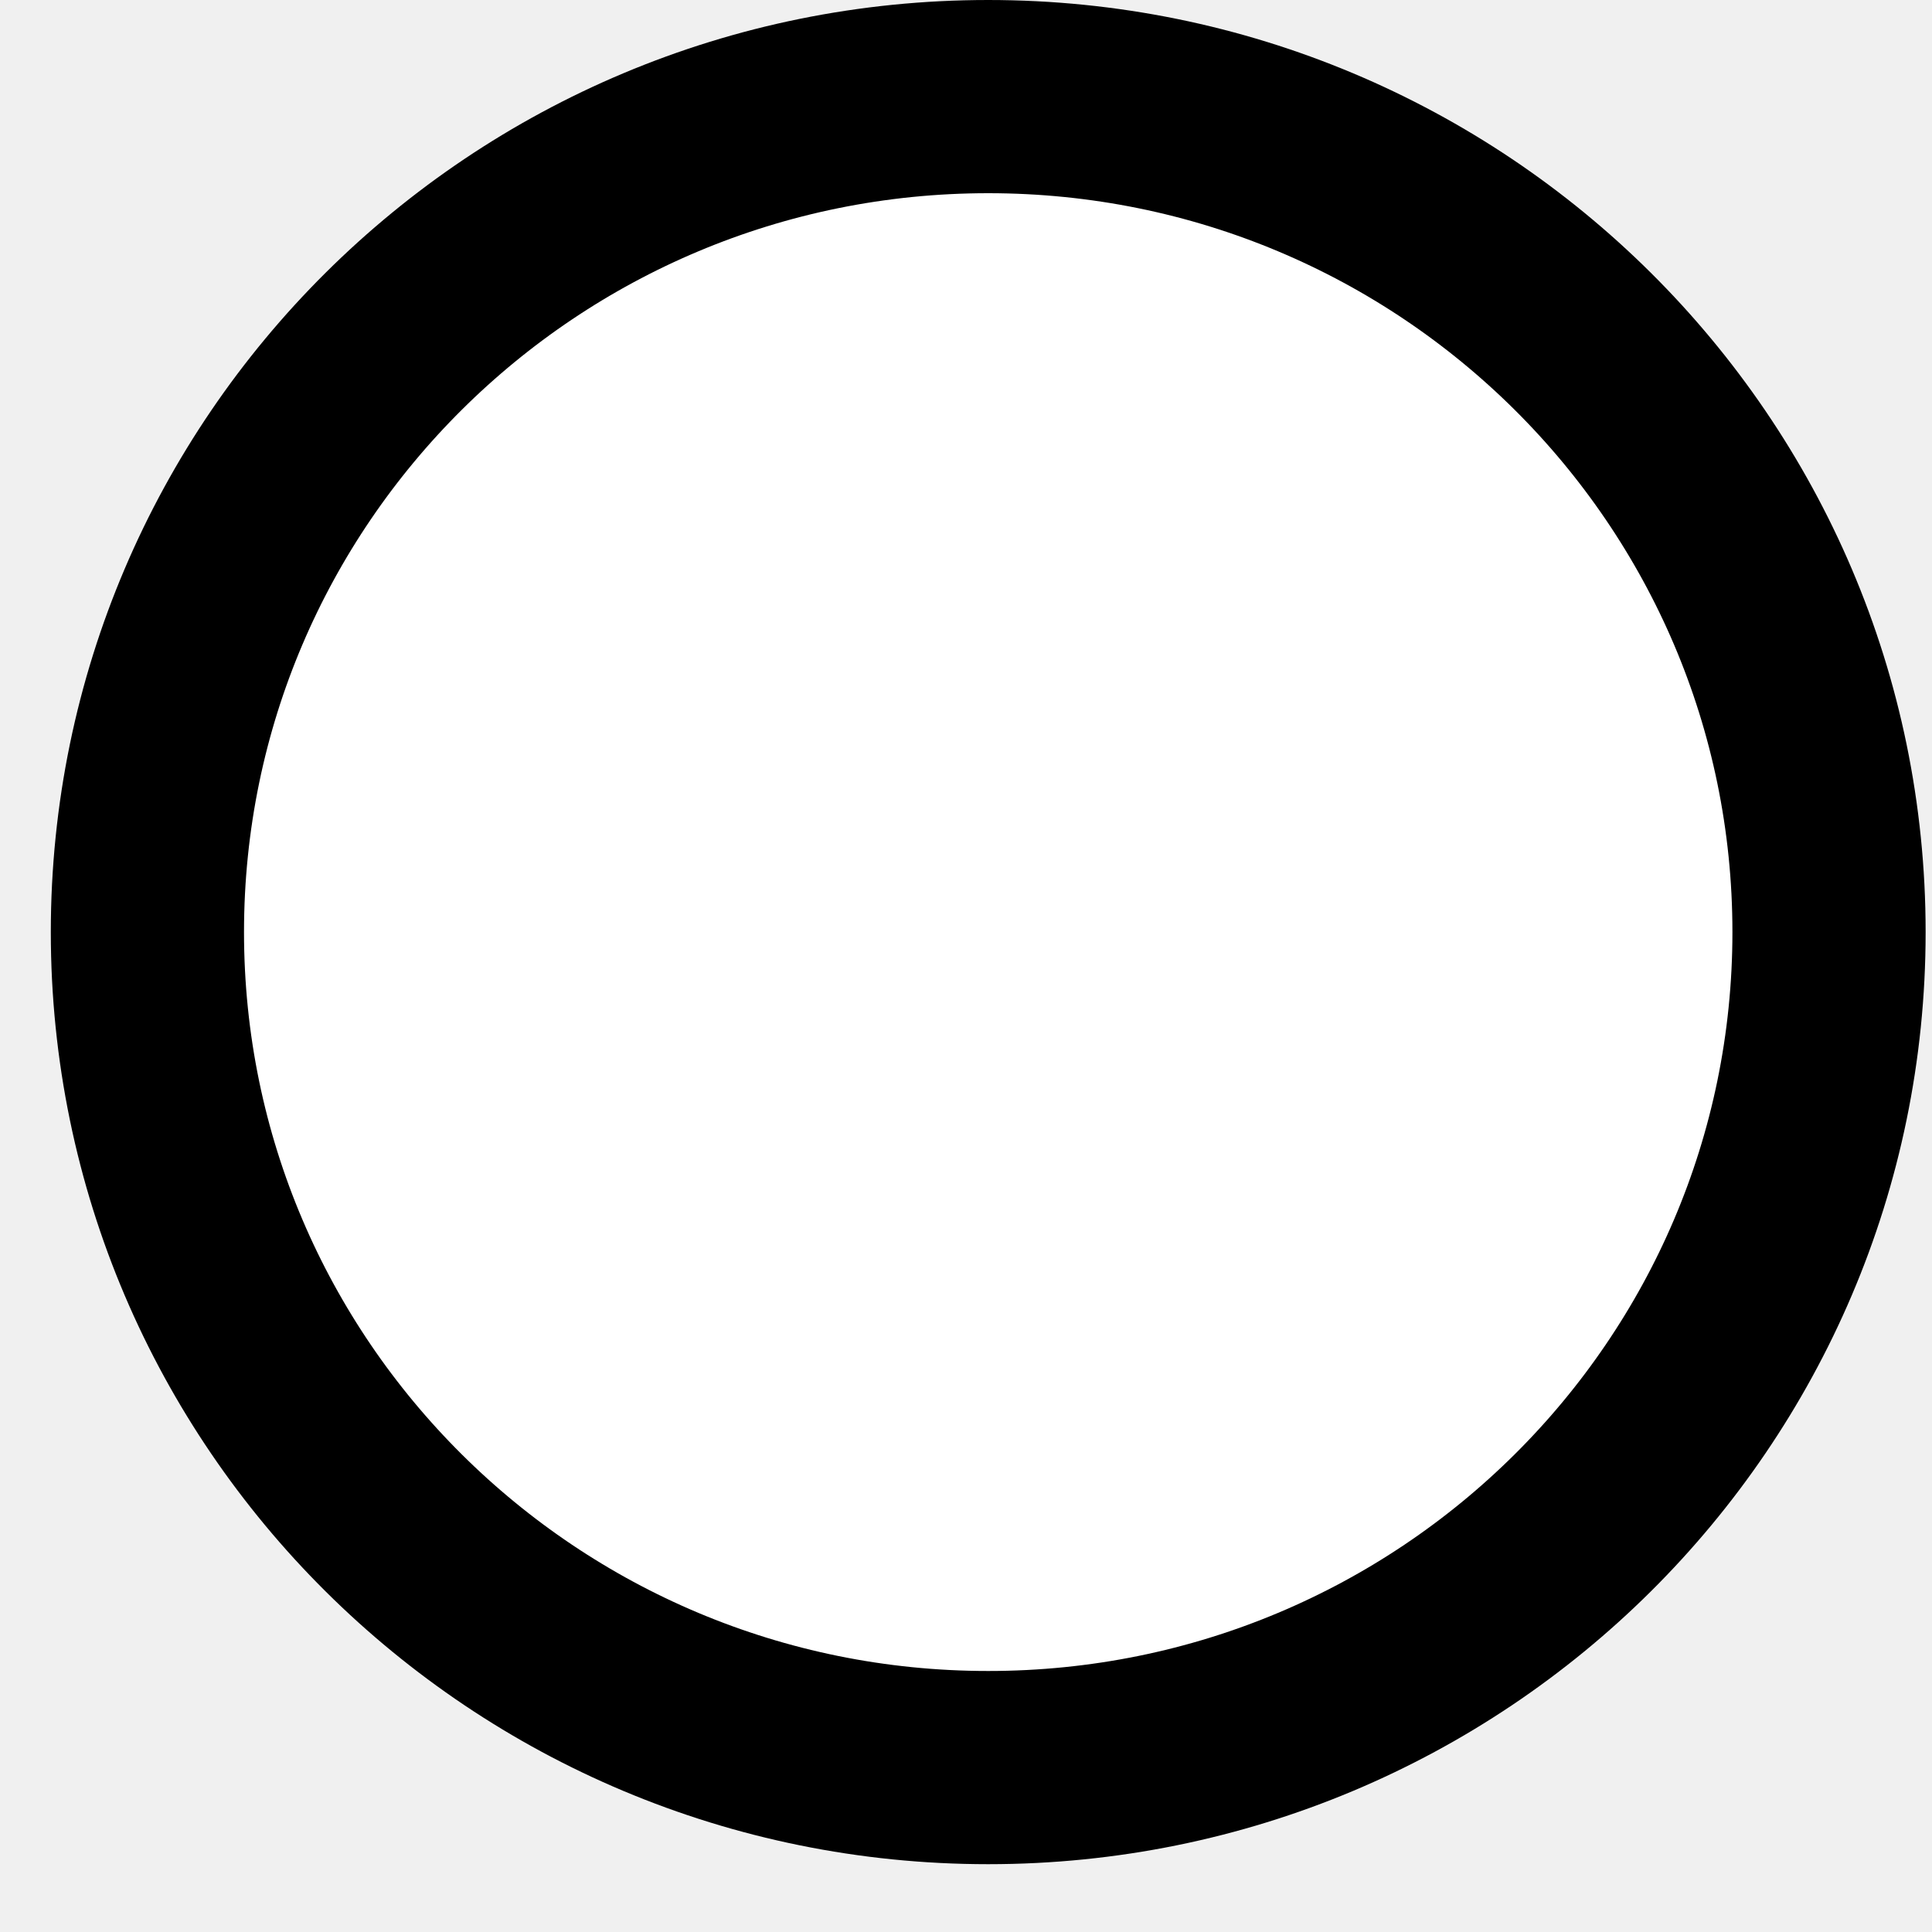
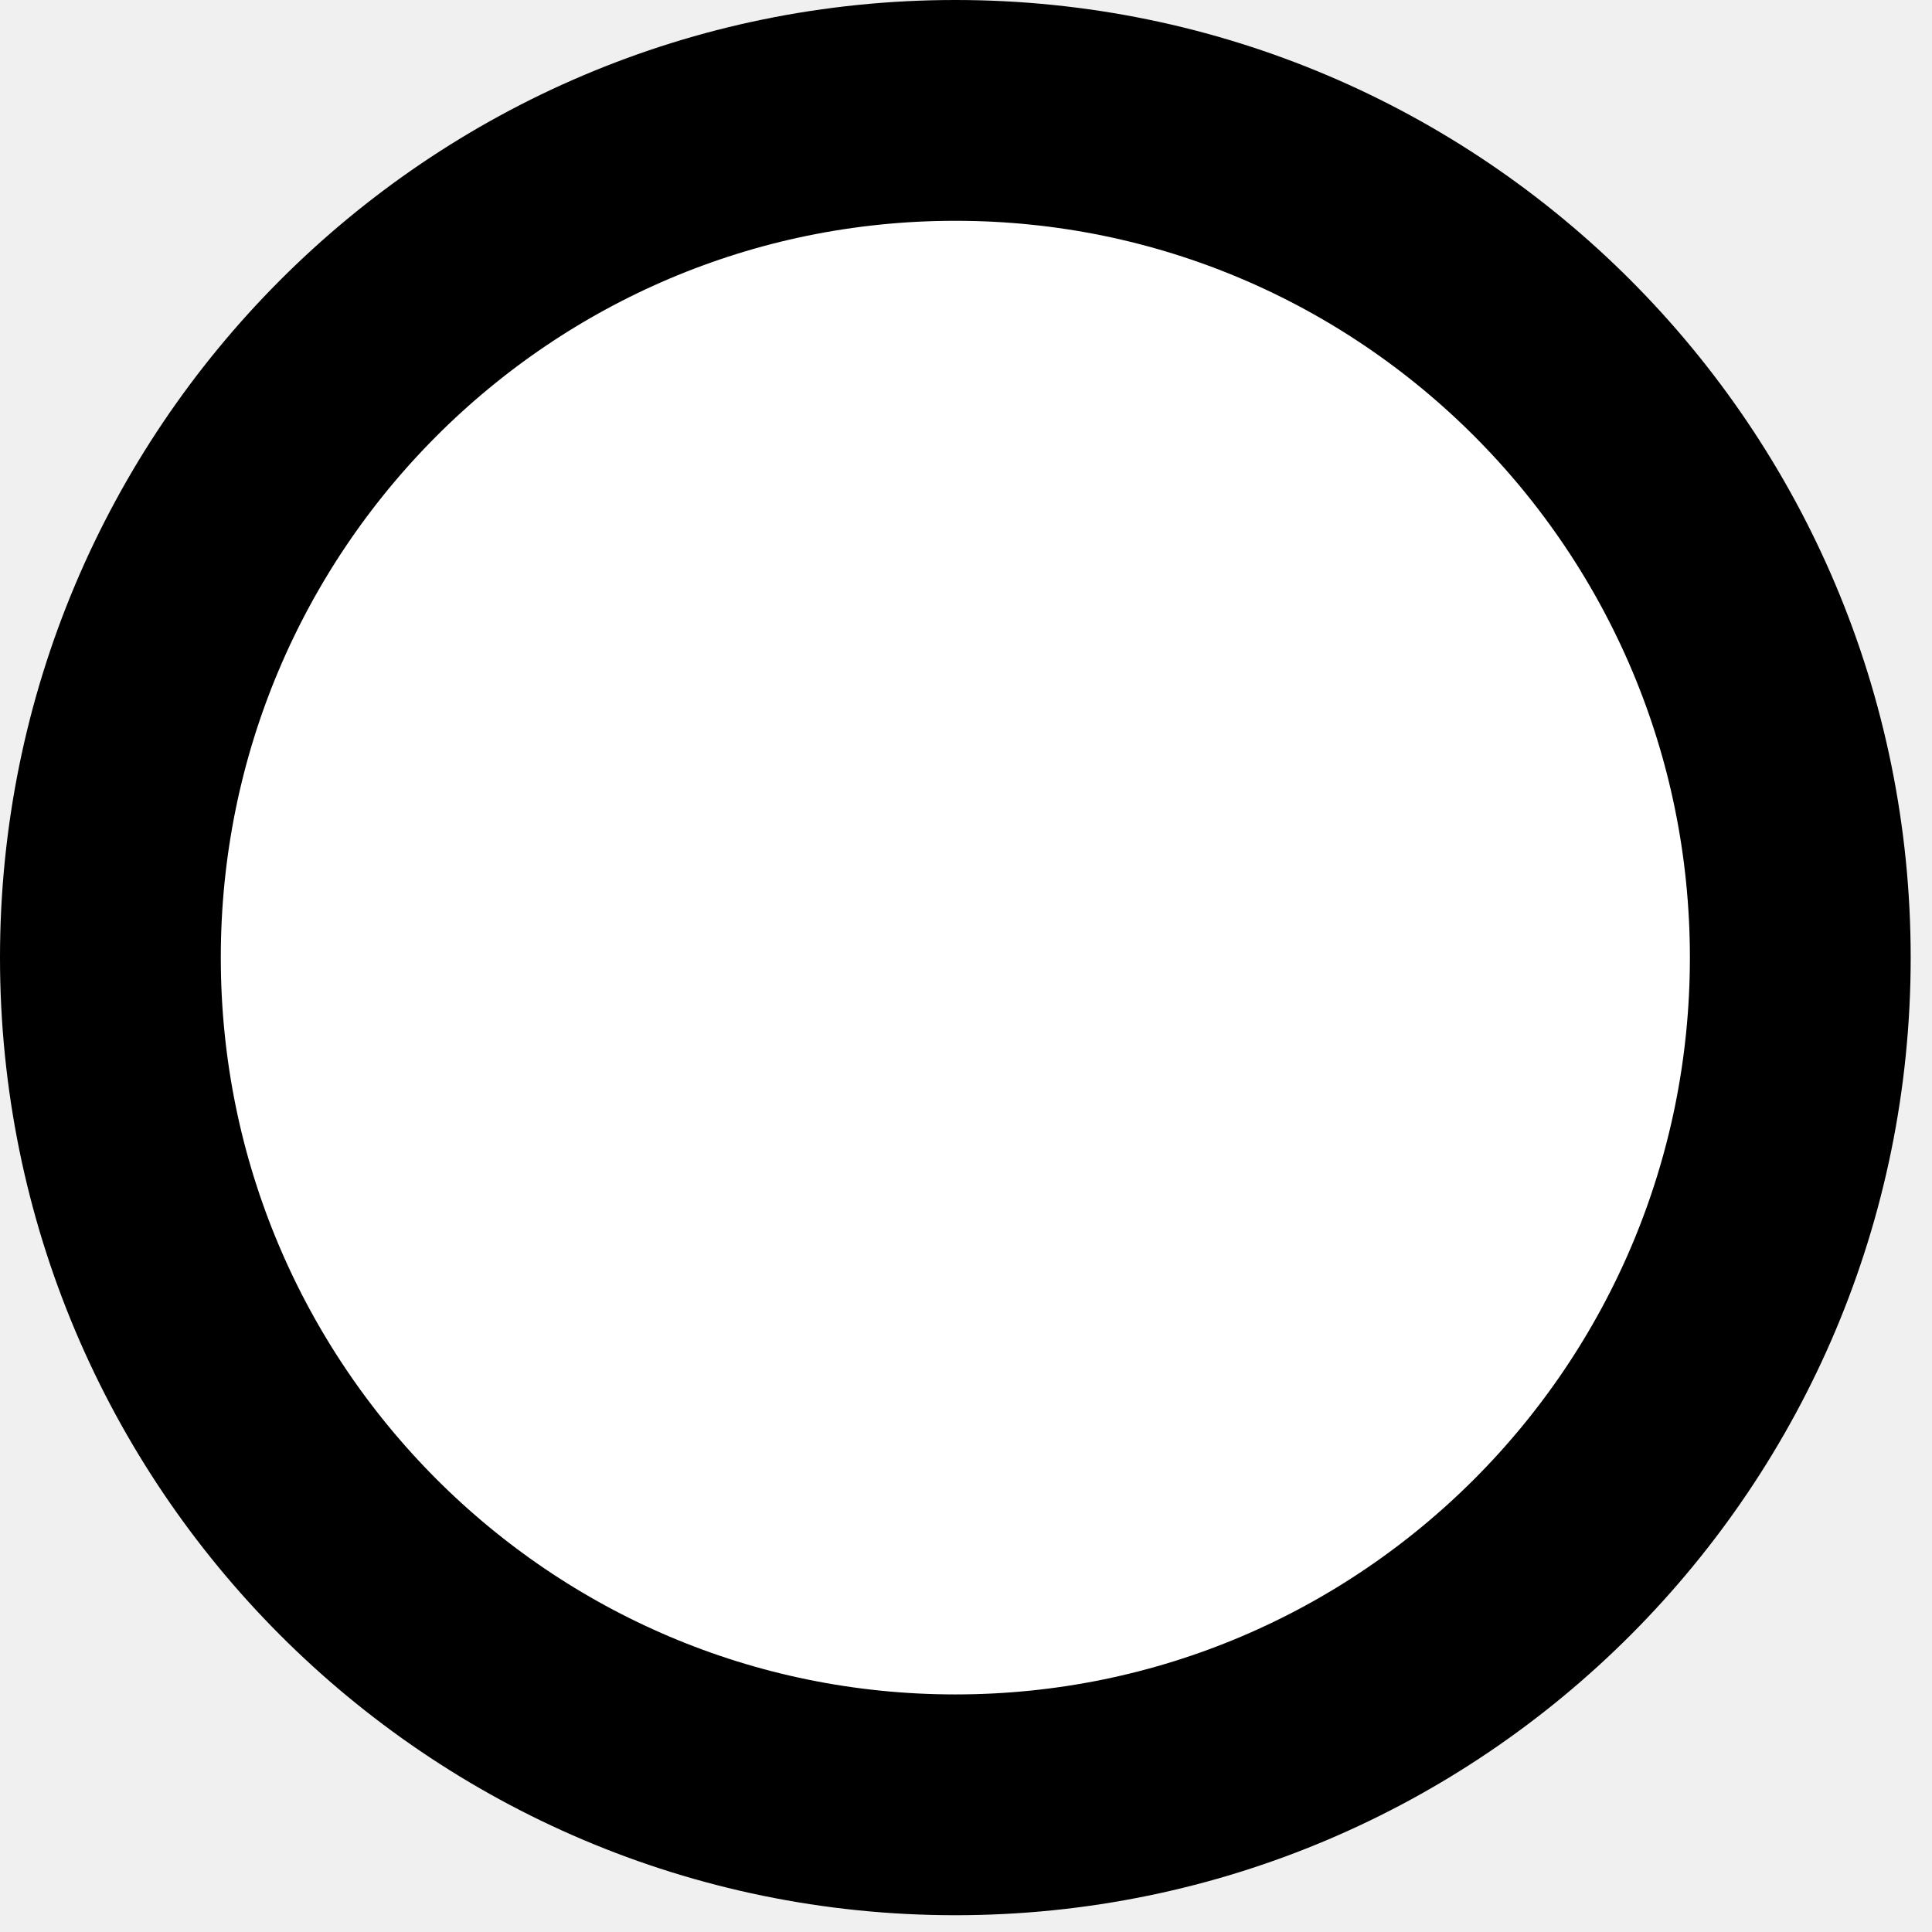
- <svg xmlns="http://www.w3.org/2000/svg" width="20" height="20" viewBox="0 0 20 20" fill="none">
-   <path d="M10.23 18.298C15.037 18.298 18.934 14.426 18.934 9.649C18.934 4.872 15.037 1 10.23 1C5.423 1 1.526 4.872 1.526 9.649C1.526 14.426 5.423 18.298 10.23 18.298Z" fill="white" stroke="black" stroke-width="2" stroke-linecap="round" stroke-linejoin="round" />
+ <svg xmlns="http://www.w3.org/2000/svg" width="35" height="35" viewBox="0 0 35 35" fill="none">
+   <path d="M17.307 32.696C25.761 32.696 32.614 25.825 32.614 17.348C32.614 8.872 25.761 2 17.307 2C8.853 2 2 8.872 2 17.348C2 25.825 8.853 32.696 17.307 32.696Z" fill="white" stroke="black" stroke-width="4" stroke-linecap="round" stroke-linejoin="round" />
</svg>
